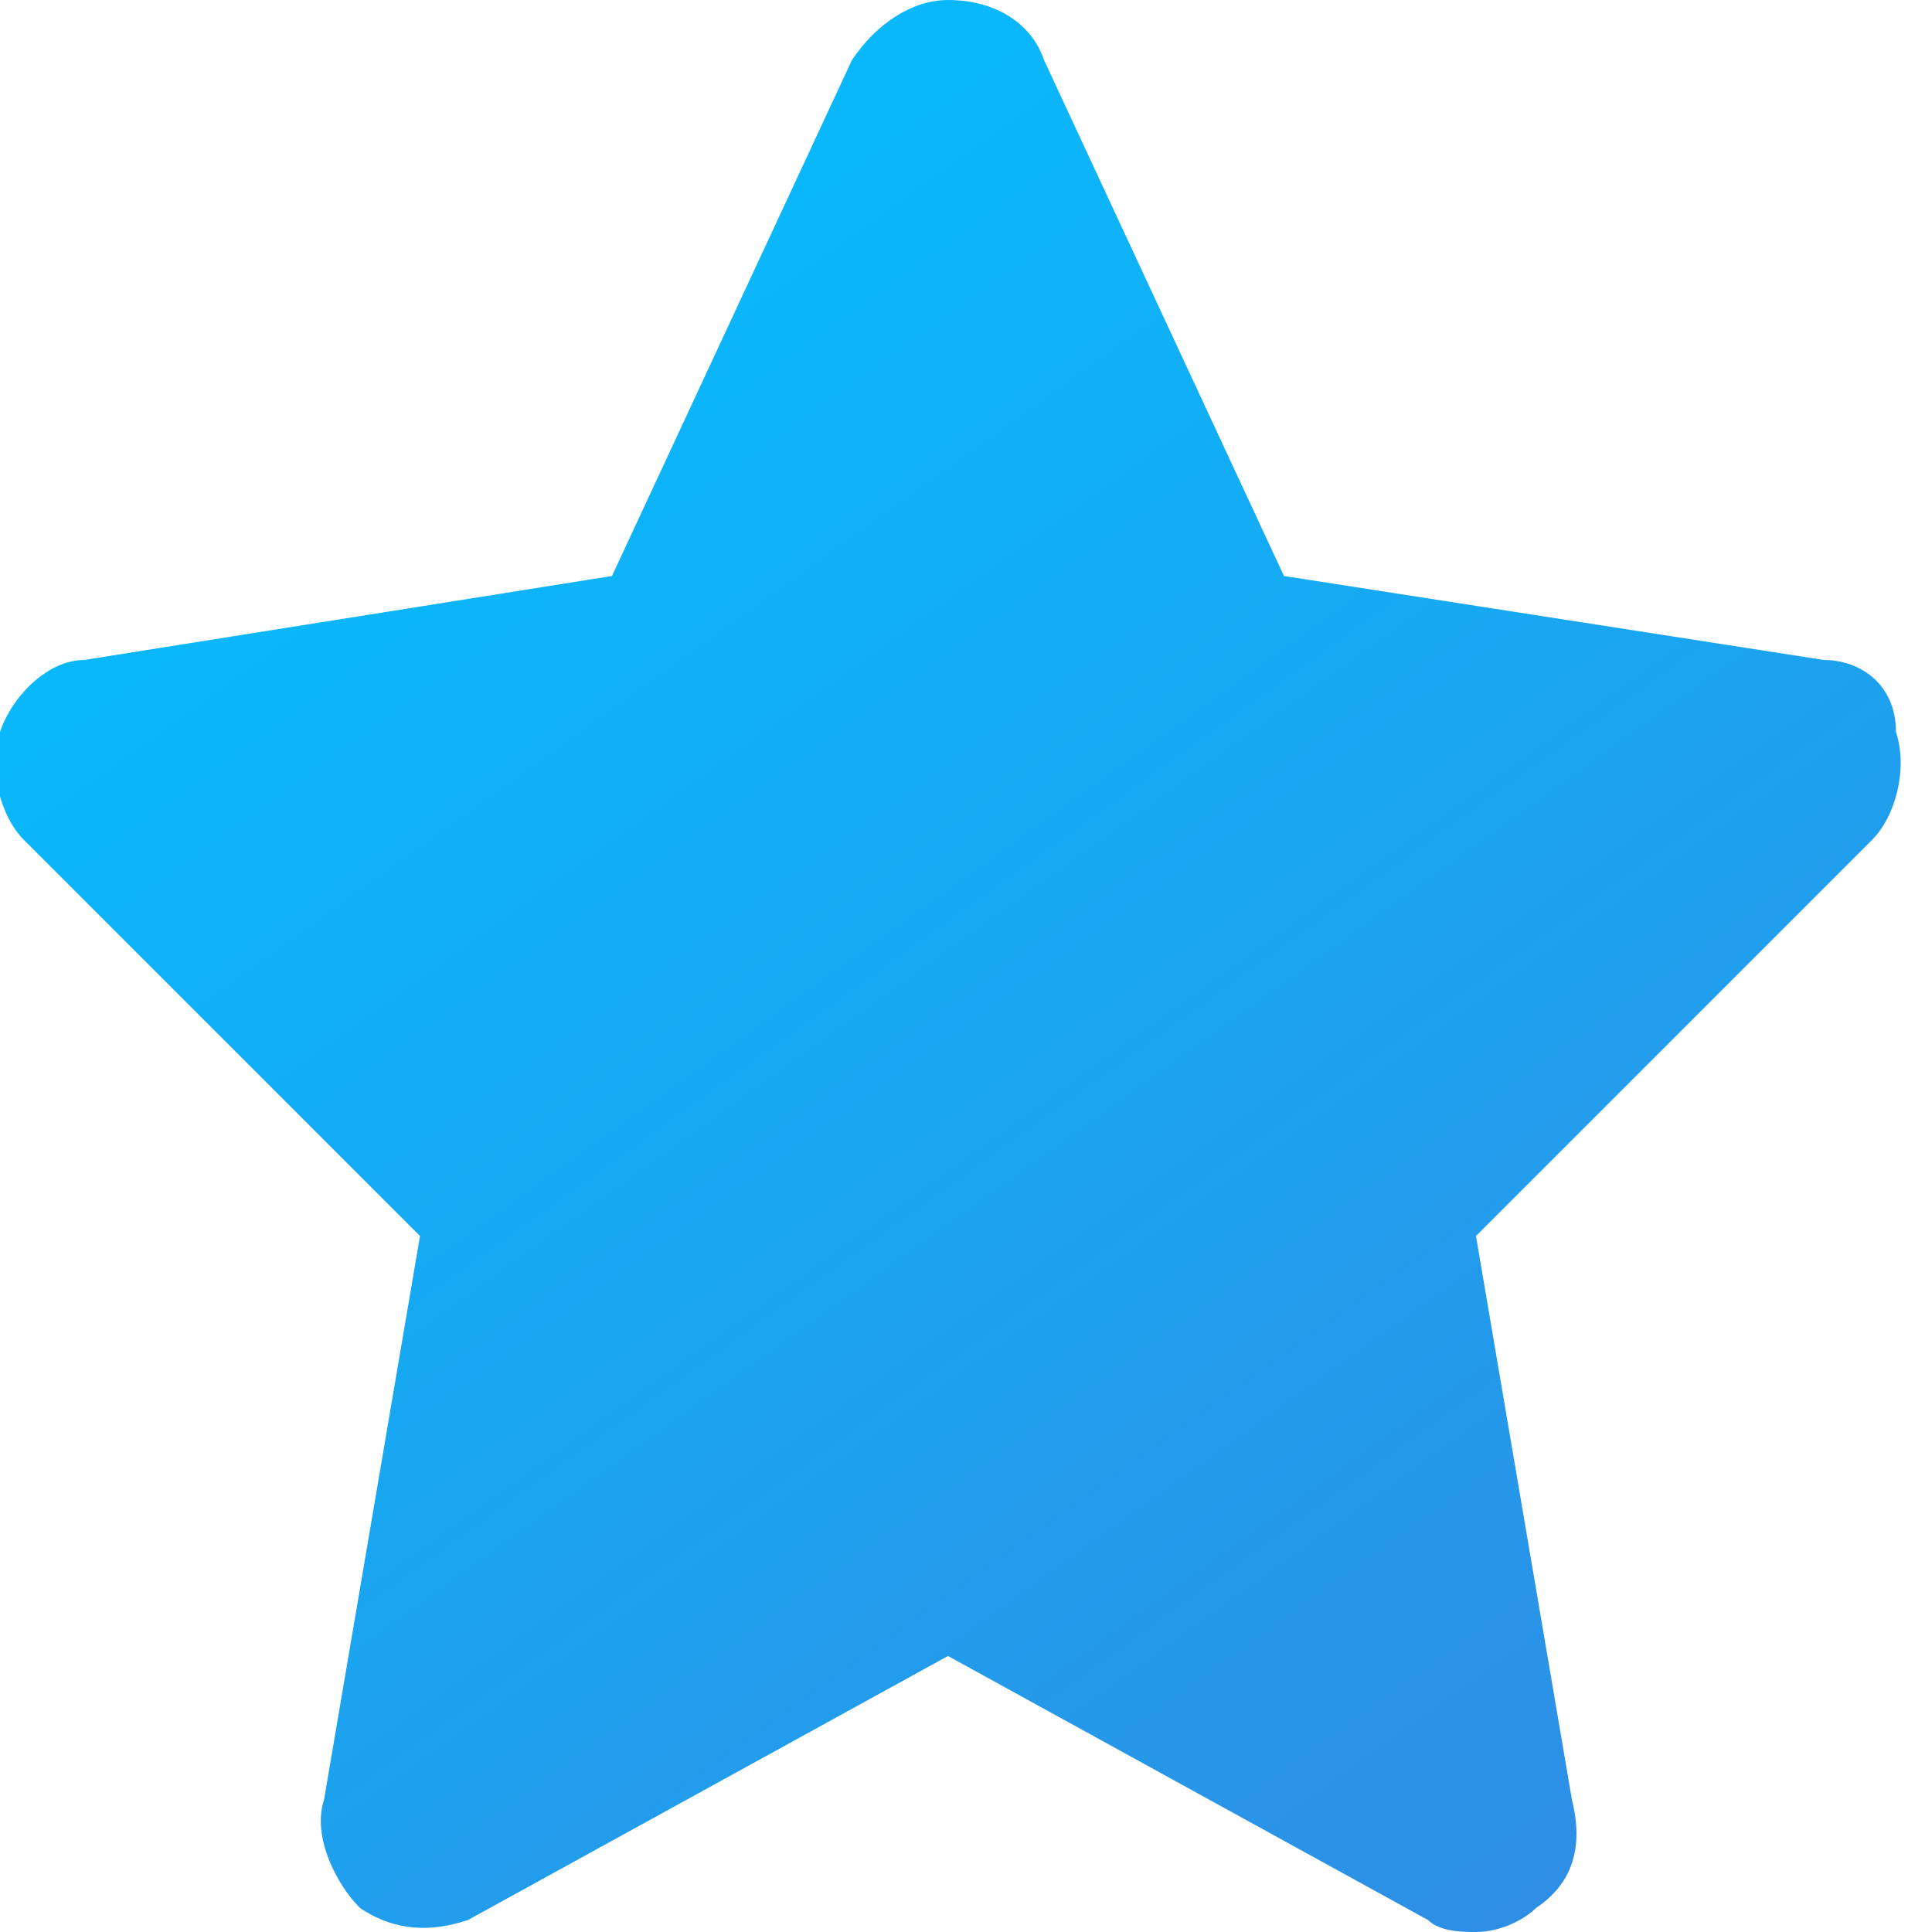
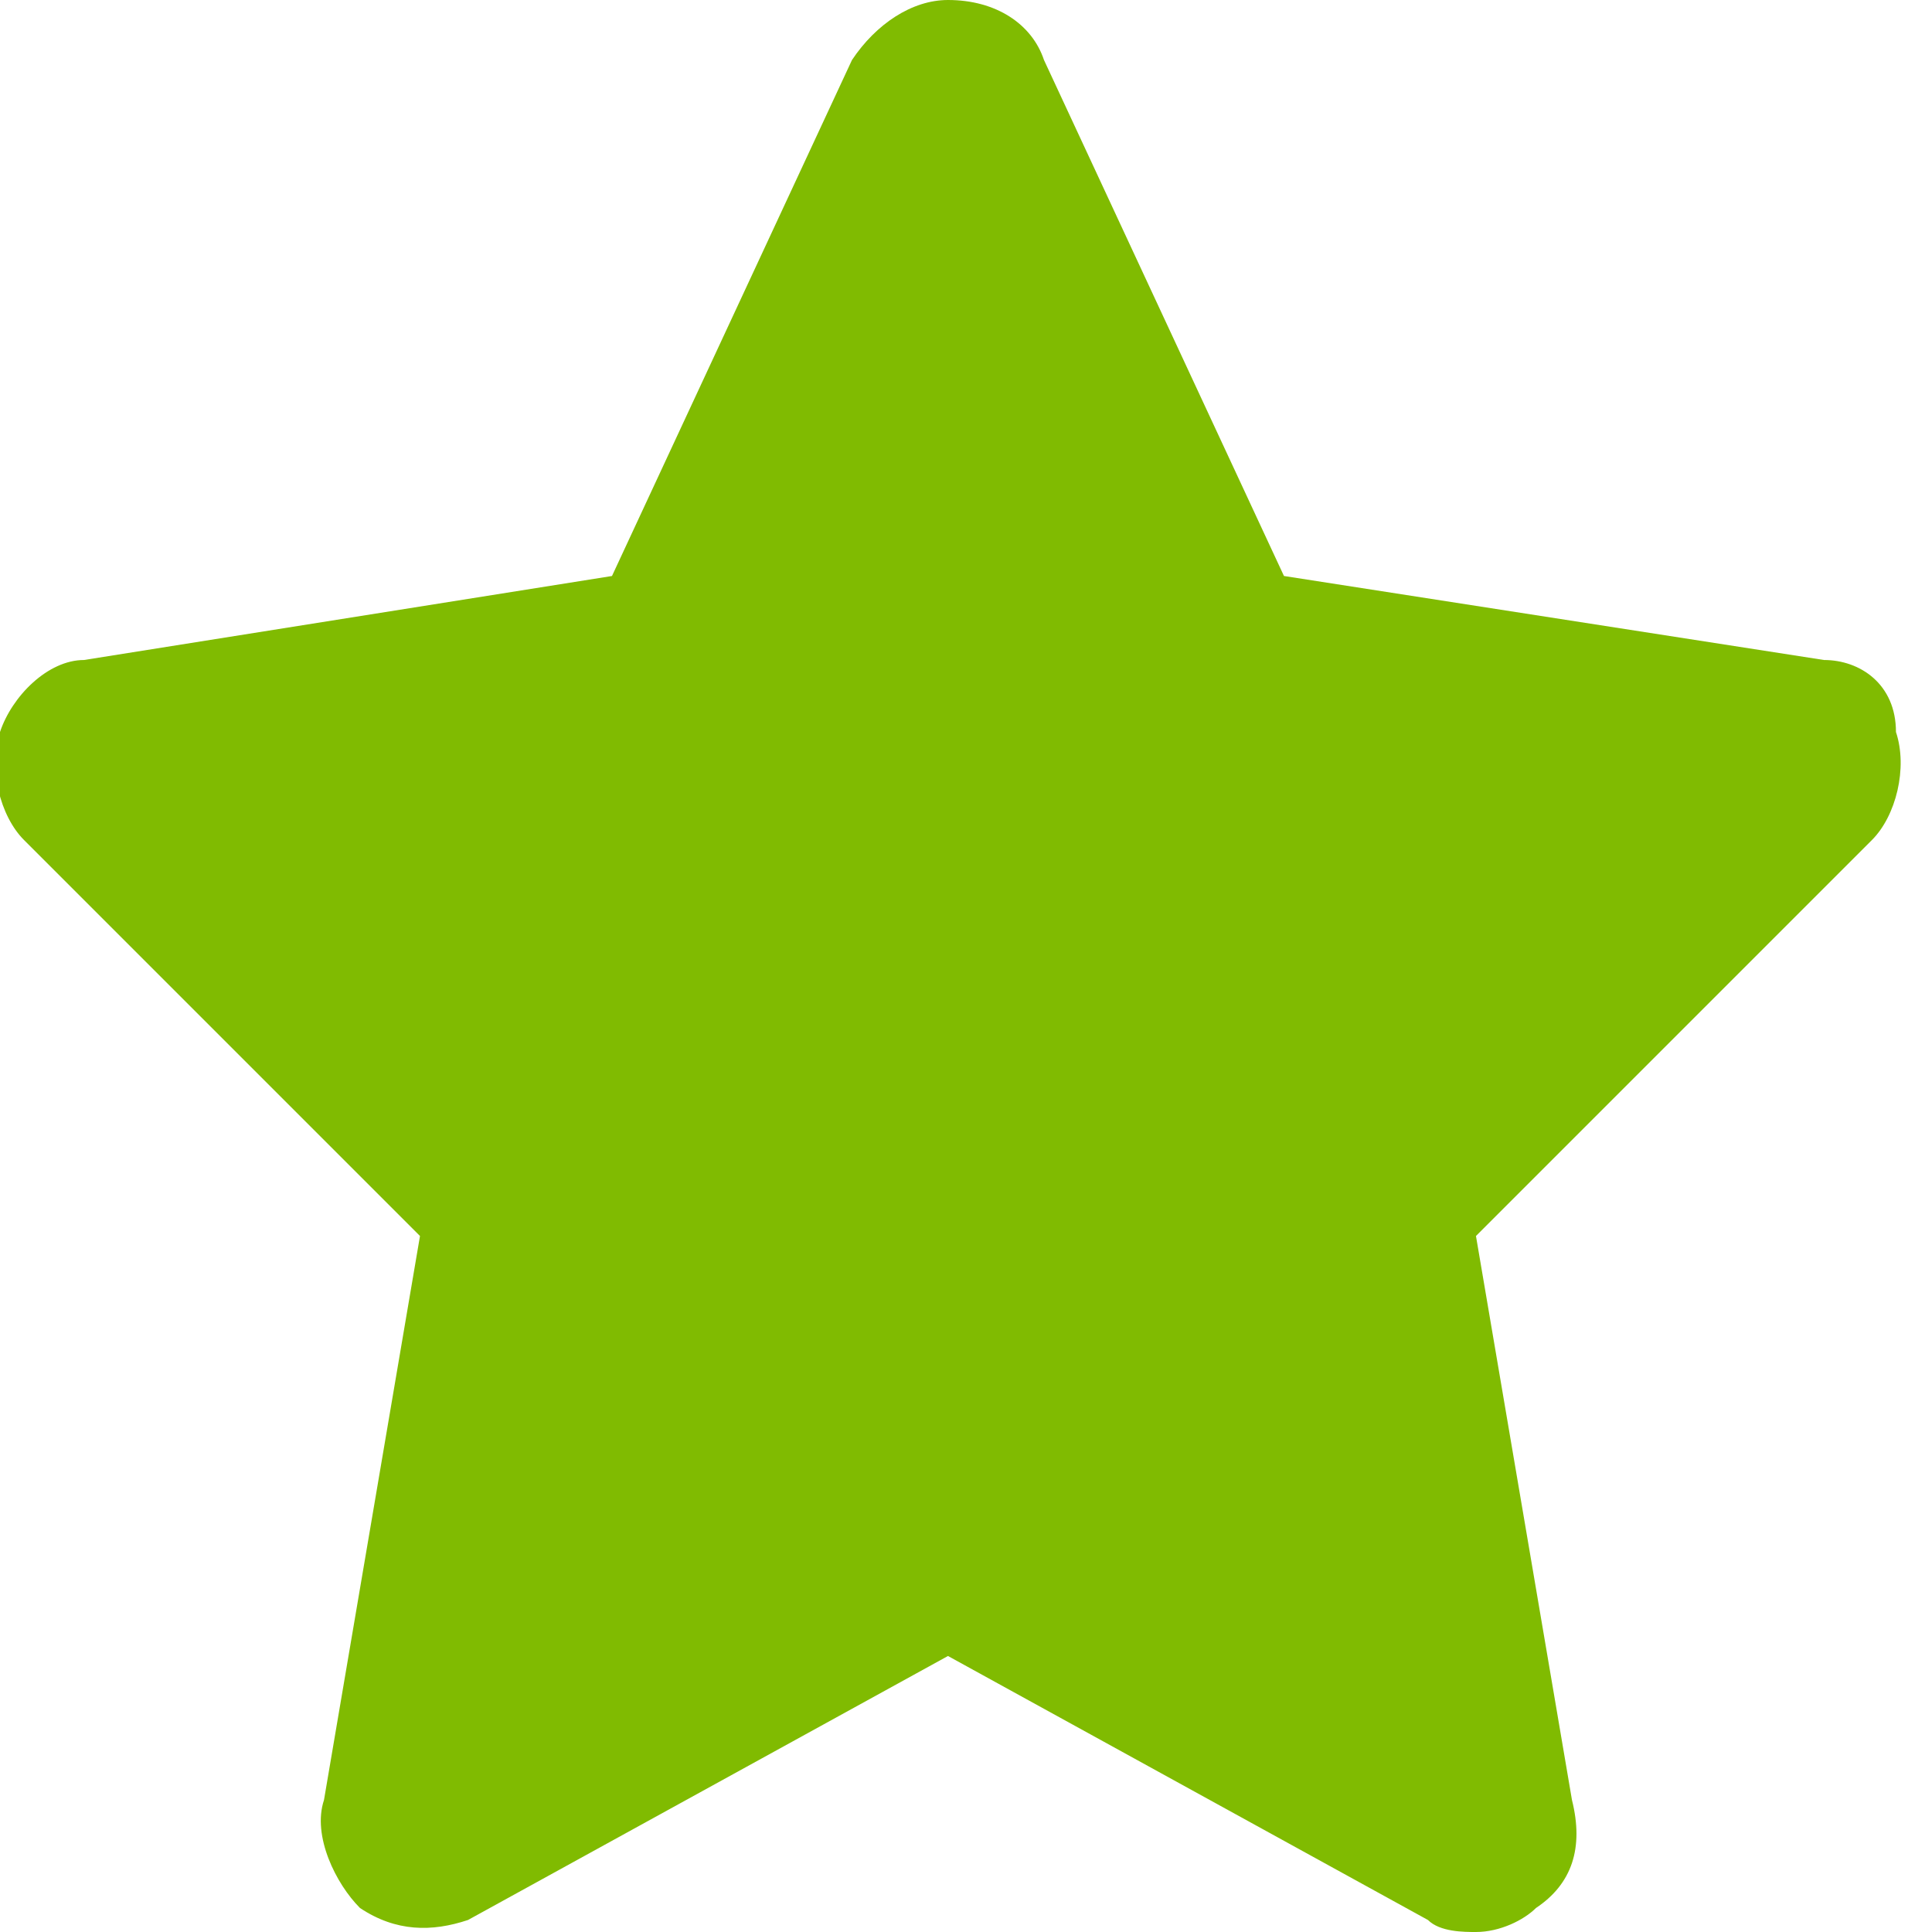
<svg xmlns="http://www.w3.org/2000/svg" version="1.1" id="Layer_1" x="0px" y="0px" viewBox="0 0 15.9 16.1" style="enable-background:new 0 0 15.9 16.1;" xml:space="preserve">
  <style type="text/css">
	.st0{fill:url(#SVGID_1_);}
</style>
  <g>
    <linearGradient id="SVGID_1_" gradientUnits="userSpaceOnUse" x1="2.405" y1="29.891" x2="13.655" y2="14.224" gradientTransform="matrix(1 0 0 -1 0 31)">
-       <stop offset="0" style="stop-color:#04BEFE" />
-       <stop offset="0.504" style="stop-color:#19A6F1" />
-       <stop offset="1" style="stop-color:#318BE3" />
+       <stop offset="0" style="stop-color:#80bb01" />
+       <stop offset="0.504" style="stop-color:#80bb01" />
+       <stop offset="1" style="stop-color:#80bb01" />
    </linearGradient>
    <path class="st0" d="M15.2,5.5l-4.5-0.7l-2-4.3C8.6,0.2,8.3,0,7.9,0C7.6,0,7.3,0.2,7.1,0.5l-2,4.3L0.7,5.5C0.4,5.5,0.1,5.8,0,6.1   C-0.1,6.4,0,6.8,0.2,7l3.3,3.3L2.7,15c-0.1,0.3,0.1,0.7,0.3,0.9c0.3,0.2,0.6,0.2,0.9,0.1l4-2.2l4,2.2c0.1,0.1,0.3,0.1,0.4,0.1   c0.2,0,0.4-0.1,0.5-0.2c0.3-0.2,0.4-0.5,0.3-0.9l-0.8-4.7L15.6,7c0.2-0.2,0.3-0.6,0.2-0.9C15.8,5.7,15.5,5.5,15.2,5.5z" />
  </g>
</svg>
